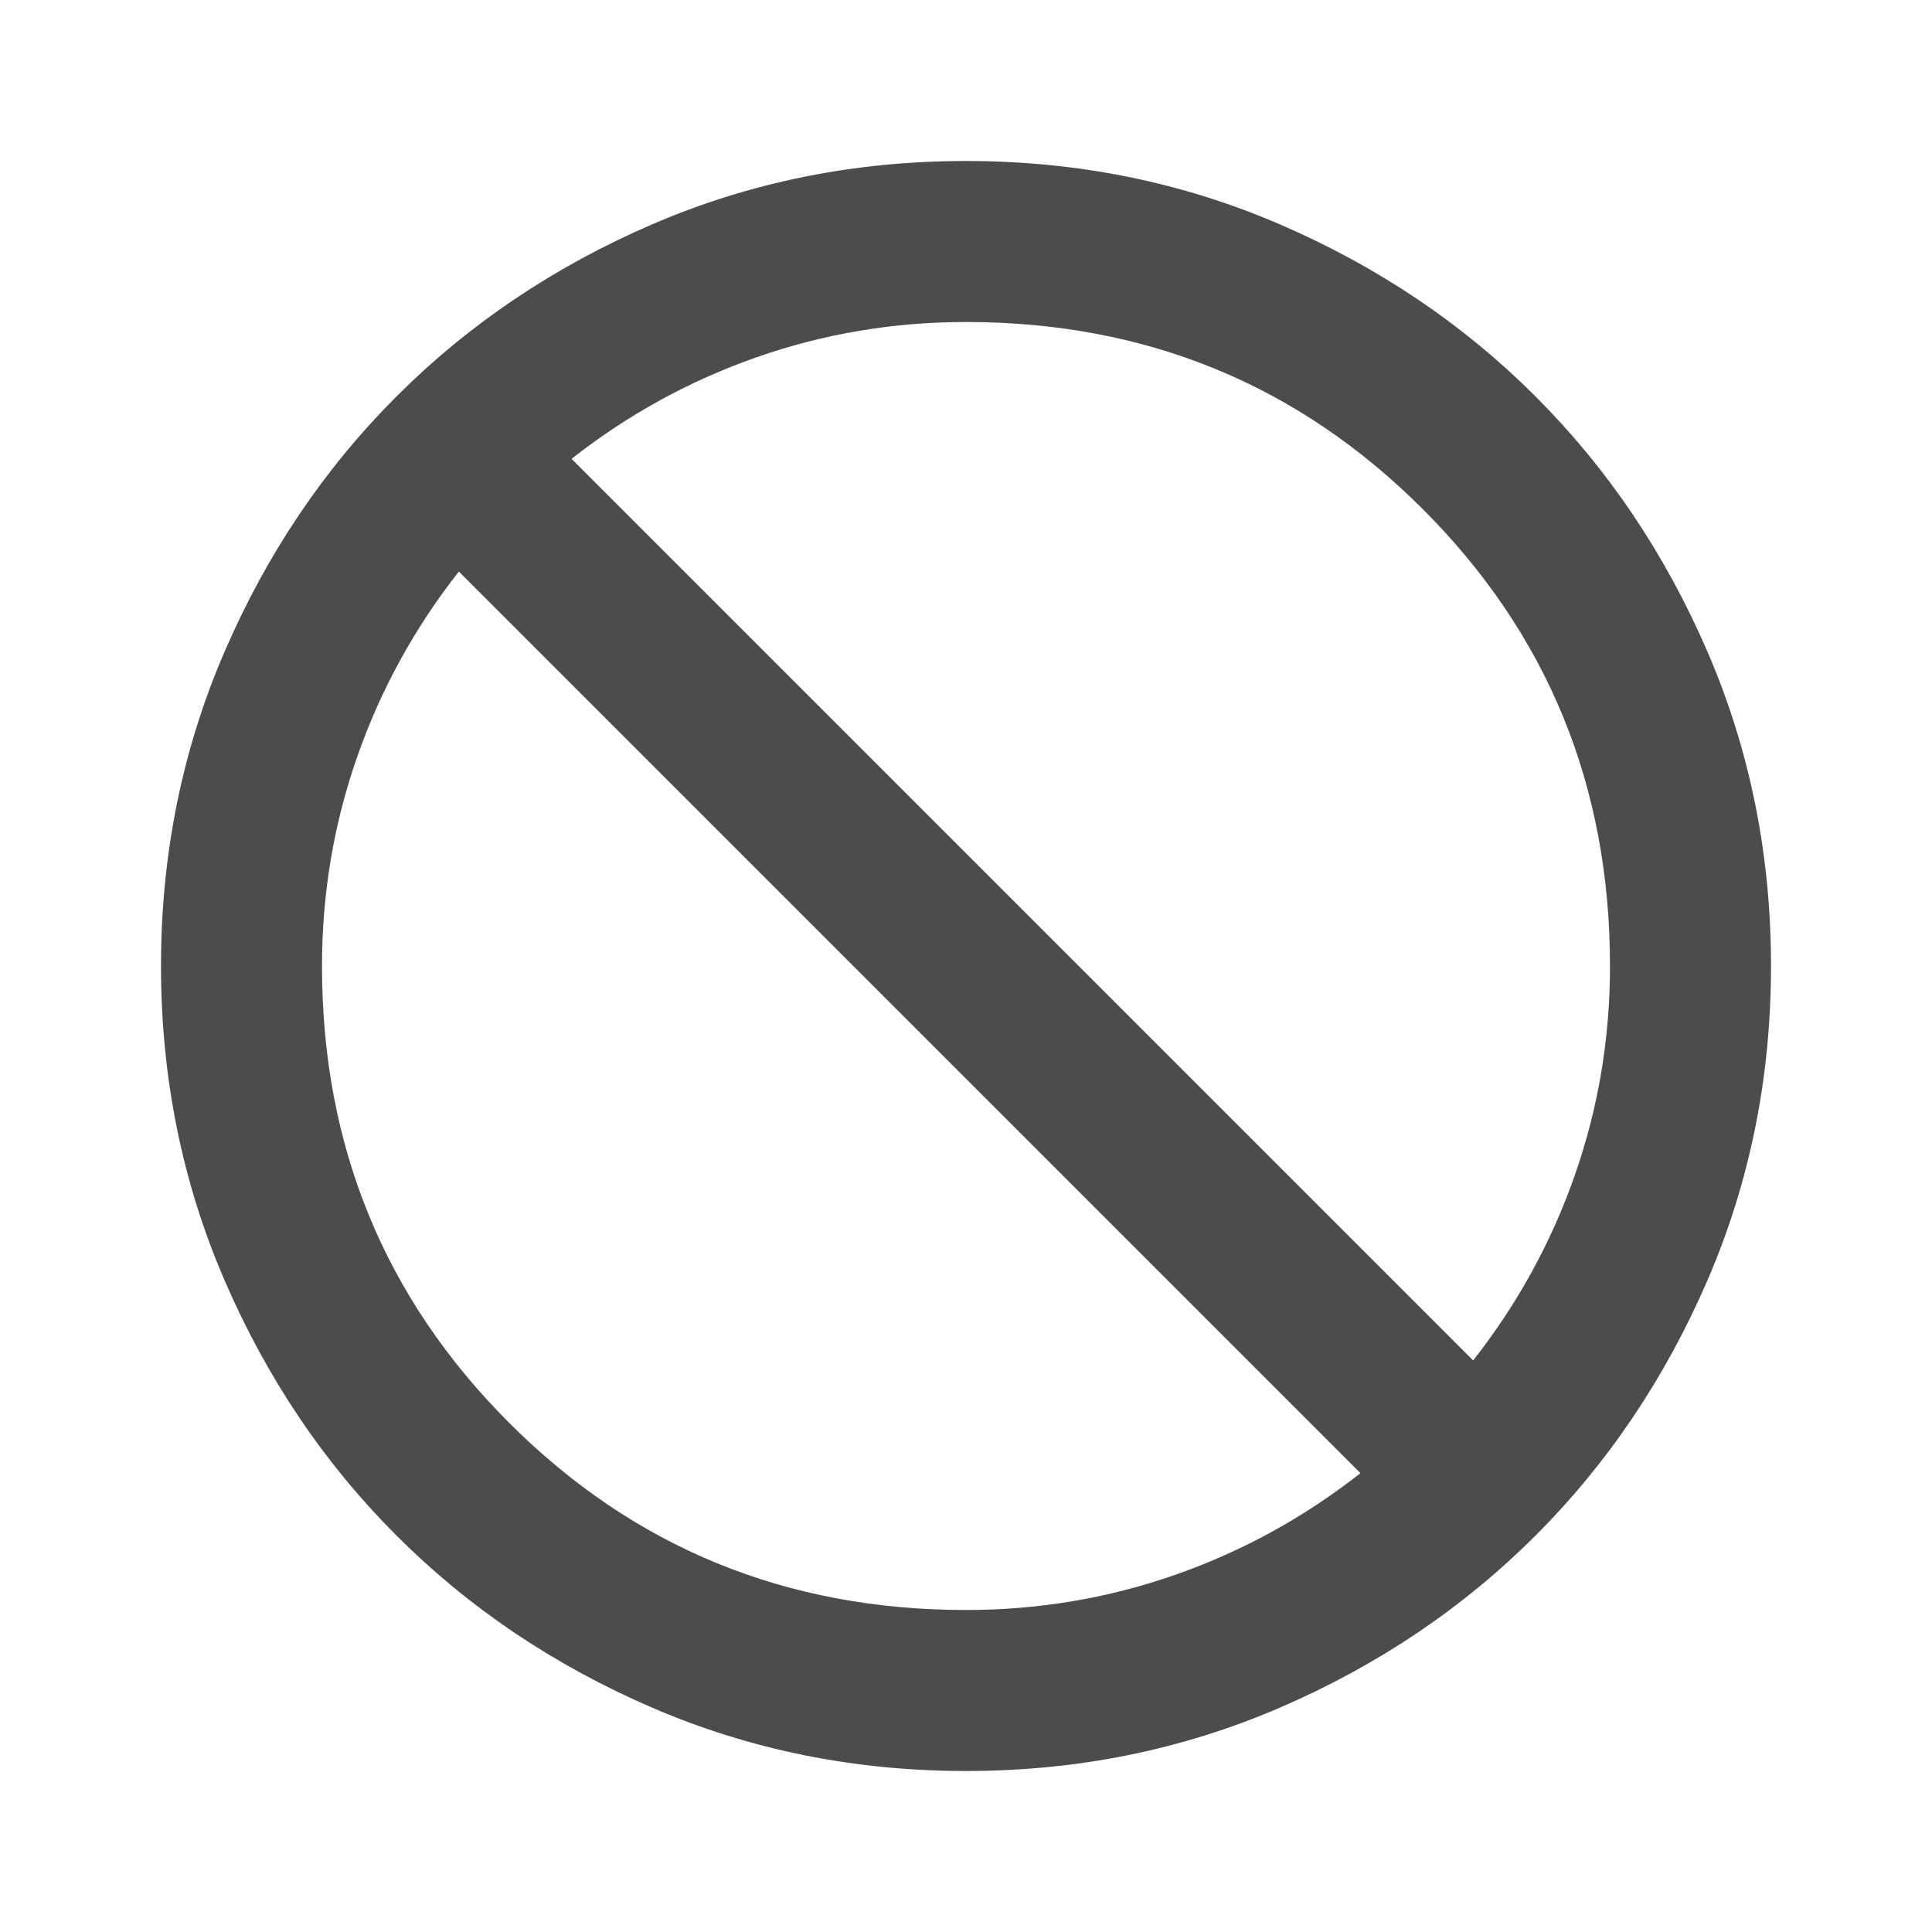
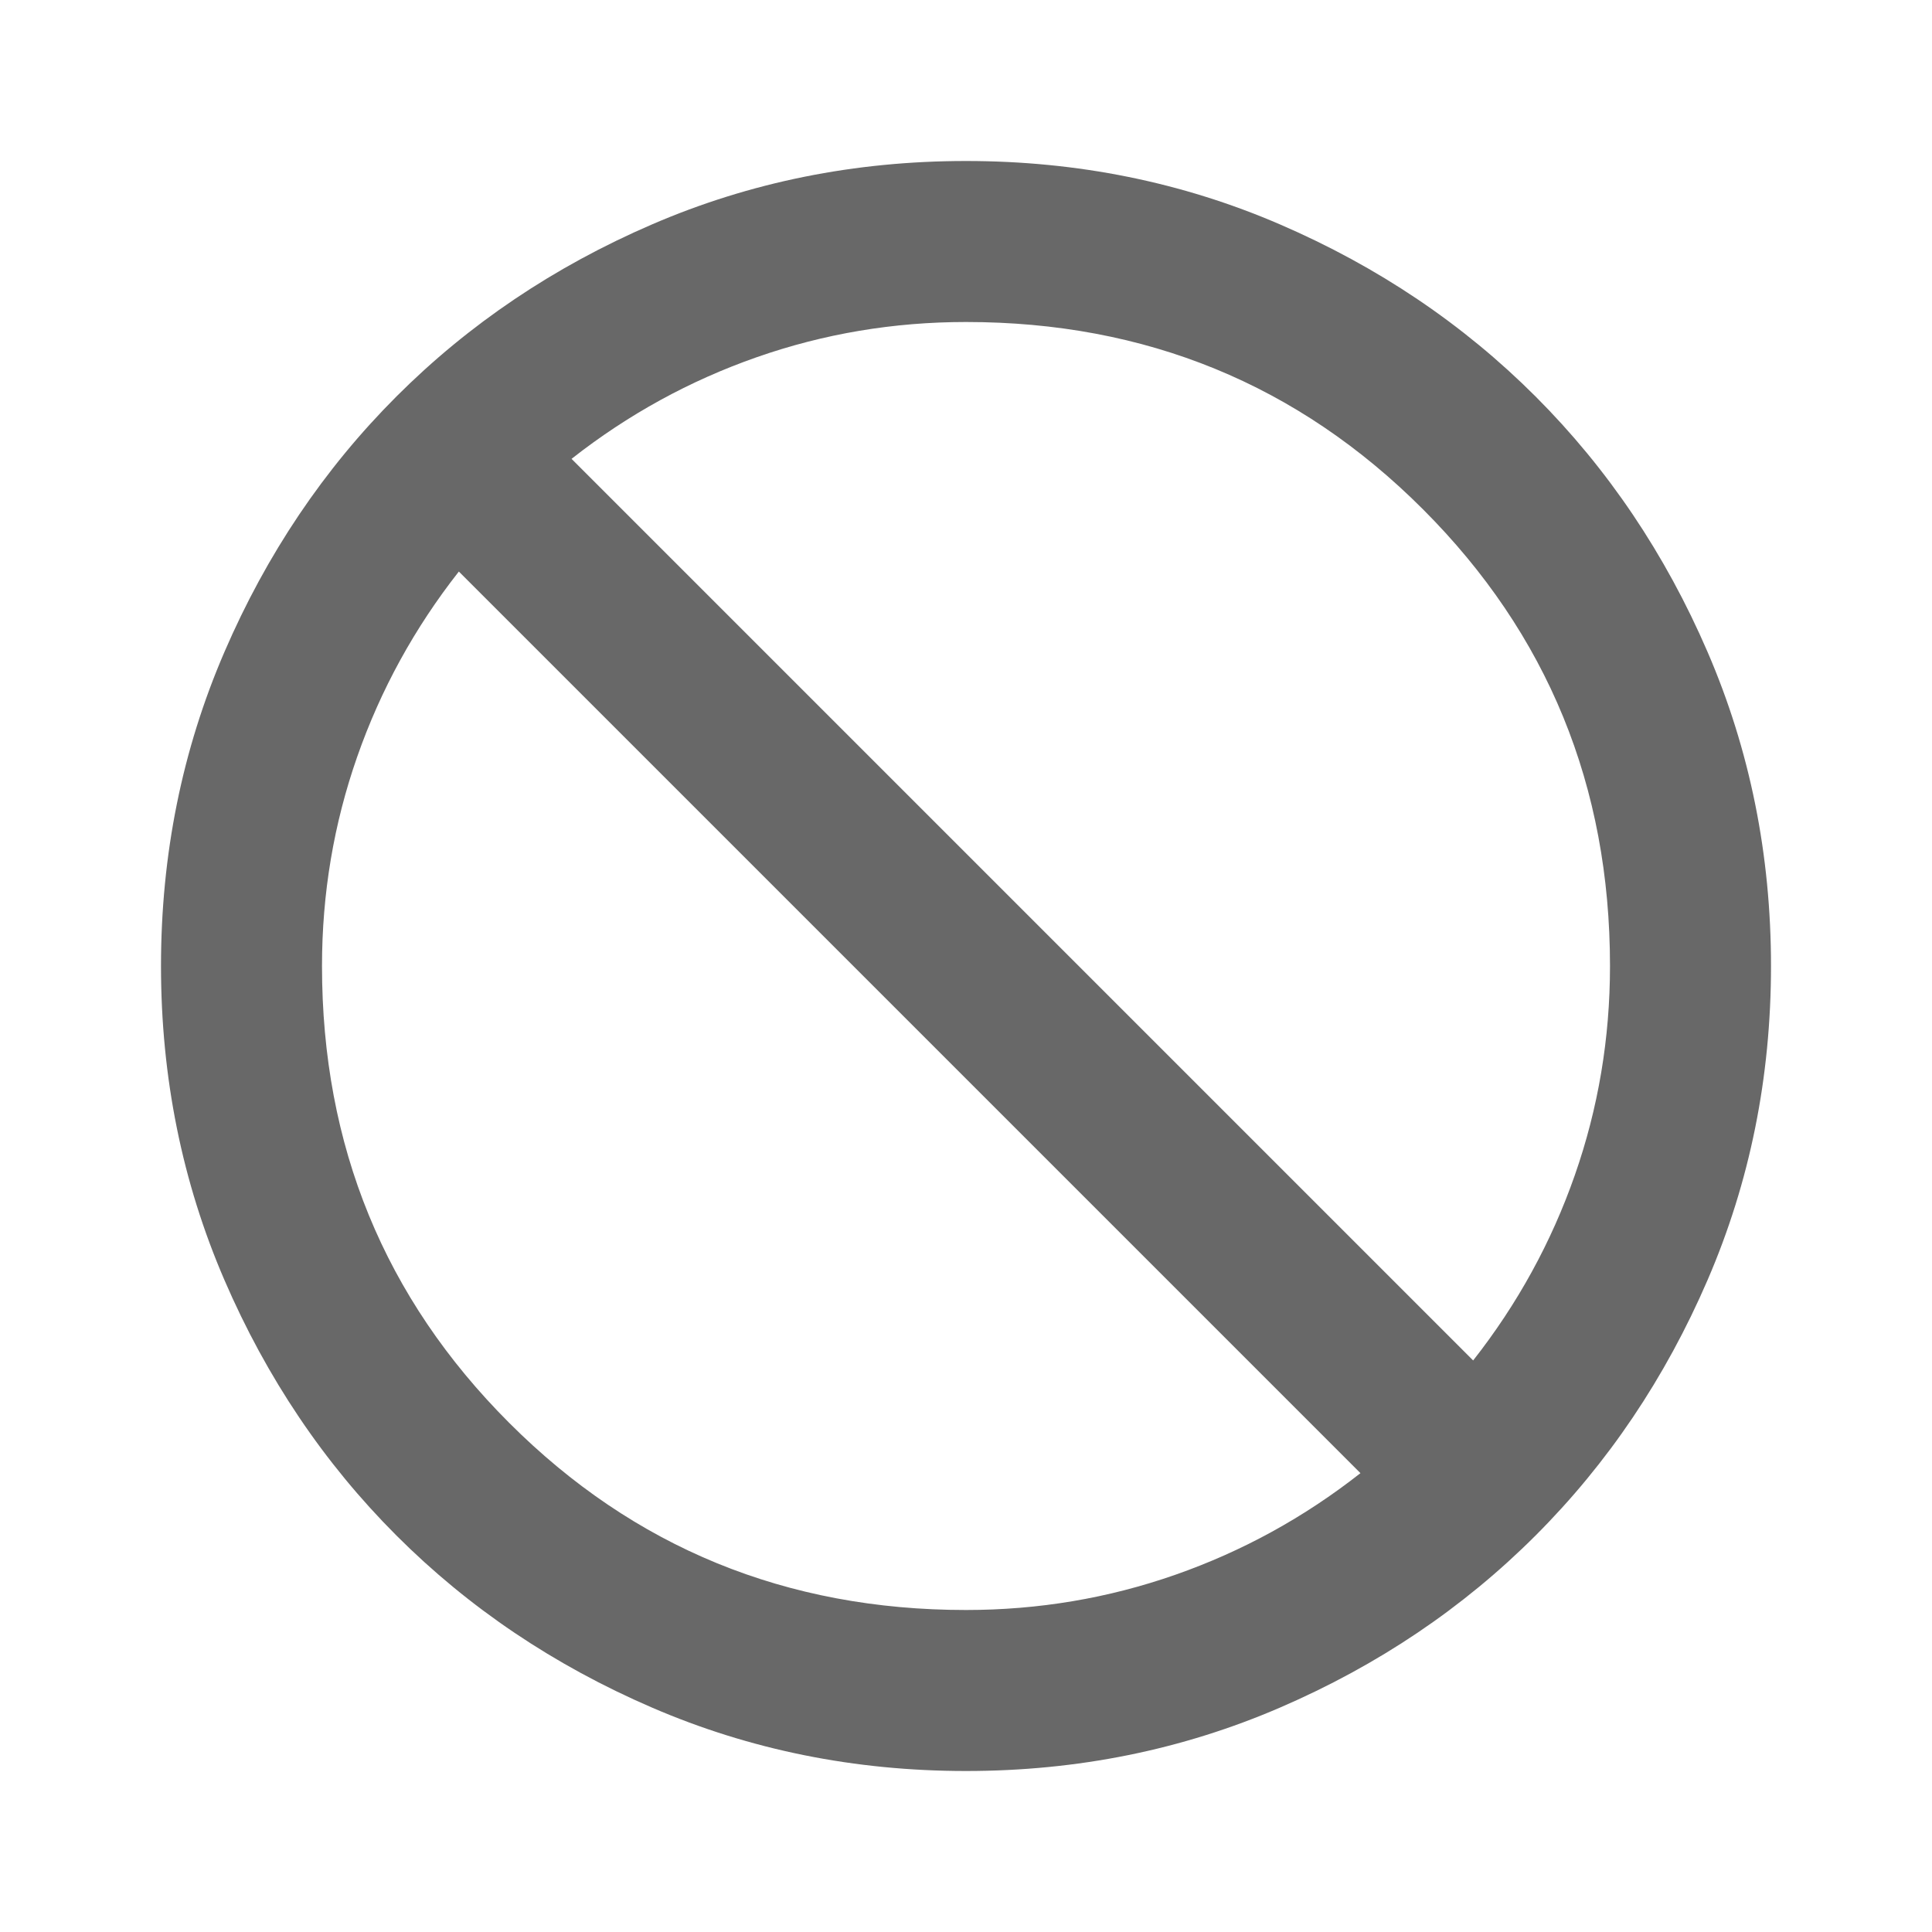
<svg xmlns="http://www.w3.org/2000/svg" height="24" viewBox="0 -960 960 960" width="24">
-   <path fill="#4c4c4c" d="M480-80q-83 0-156-31.5T197-197q-54-54-85.5-127T80-480q0-83 31.5-156T197-763q54-54 127-85.5T480-880q83 0 156 31.5T763-763q54 54 85.5 127T880-480q0 83-31.5 156T763-197q-54 54-127 85.5T480-80Zm0-80q54 0 104-17.5t92-50.5L228-676q-33 42-50.5 92T160-480q0 134 93 227t227 93Zm252-124q33-42 50.5-92T800-480q0-134-93-227t-227-93q-54 0-104 17.5T284-732l448 448Z" />
+   <path fill="#686868" d="M480-80q-83 0-156-31.5T197-197q-54-54-85.5-127T80-480q0-83 31.5-156T197-763q54-54 127-85.5T480-880q83 0 156 31.5T763-763q54 54 85.5 127T880-480q0 83-31.5 156T763-197q-54 54-127 85.5T480-80Zm0-80q54 0 104-17.5t92-50.5L228-676q-33 42-50.5 92T160-480q0 134 93 227t227 93Zm252-124q33-42 50.5-92T800-480q0-134-93-227t-227-93q-54 0-104 17.5T284-732l448 448Z" />
</svg>
